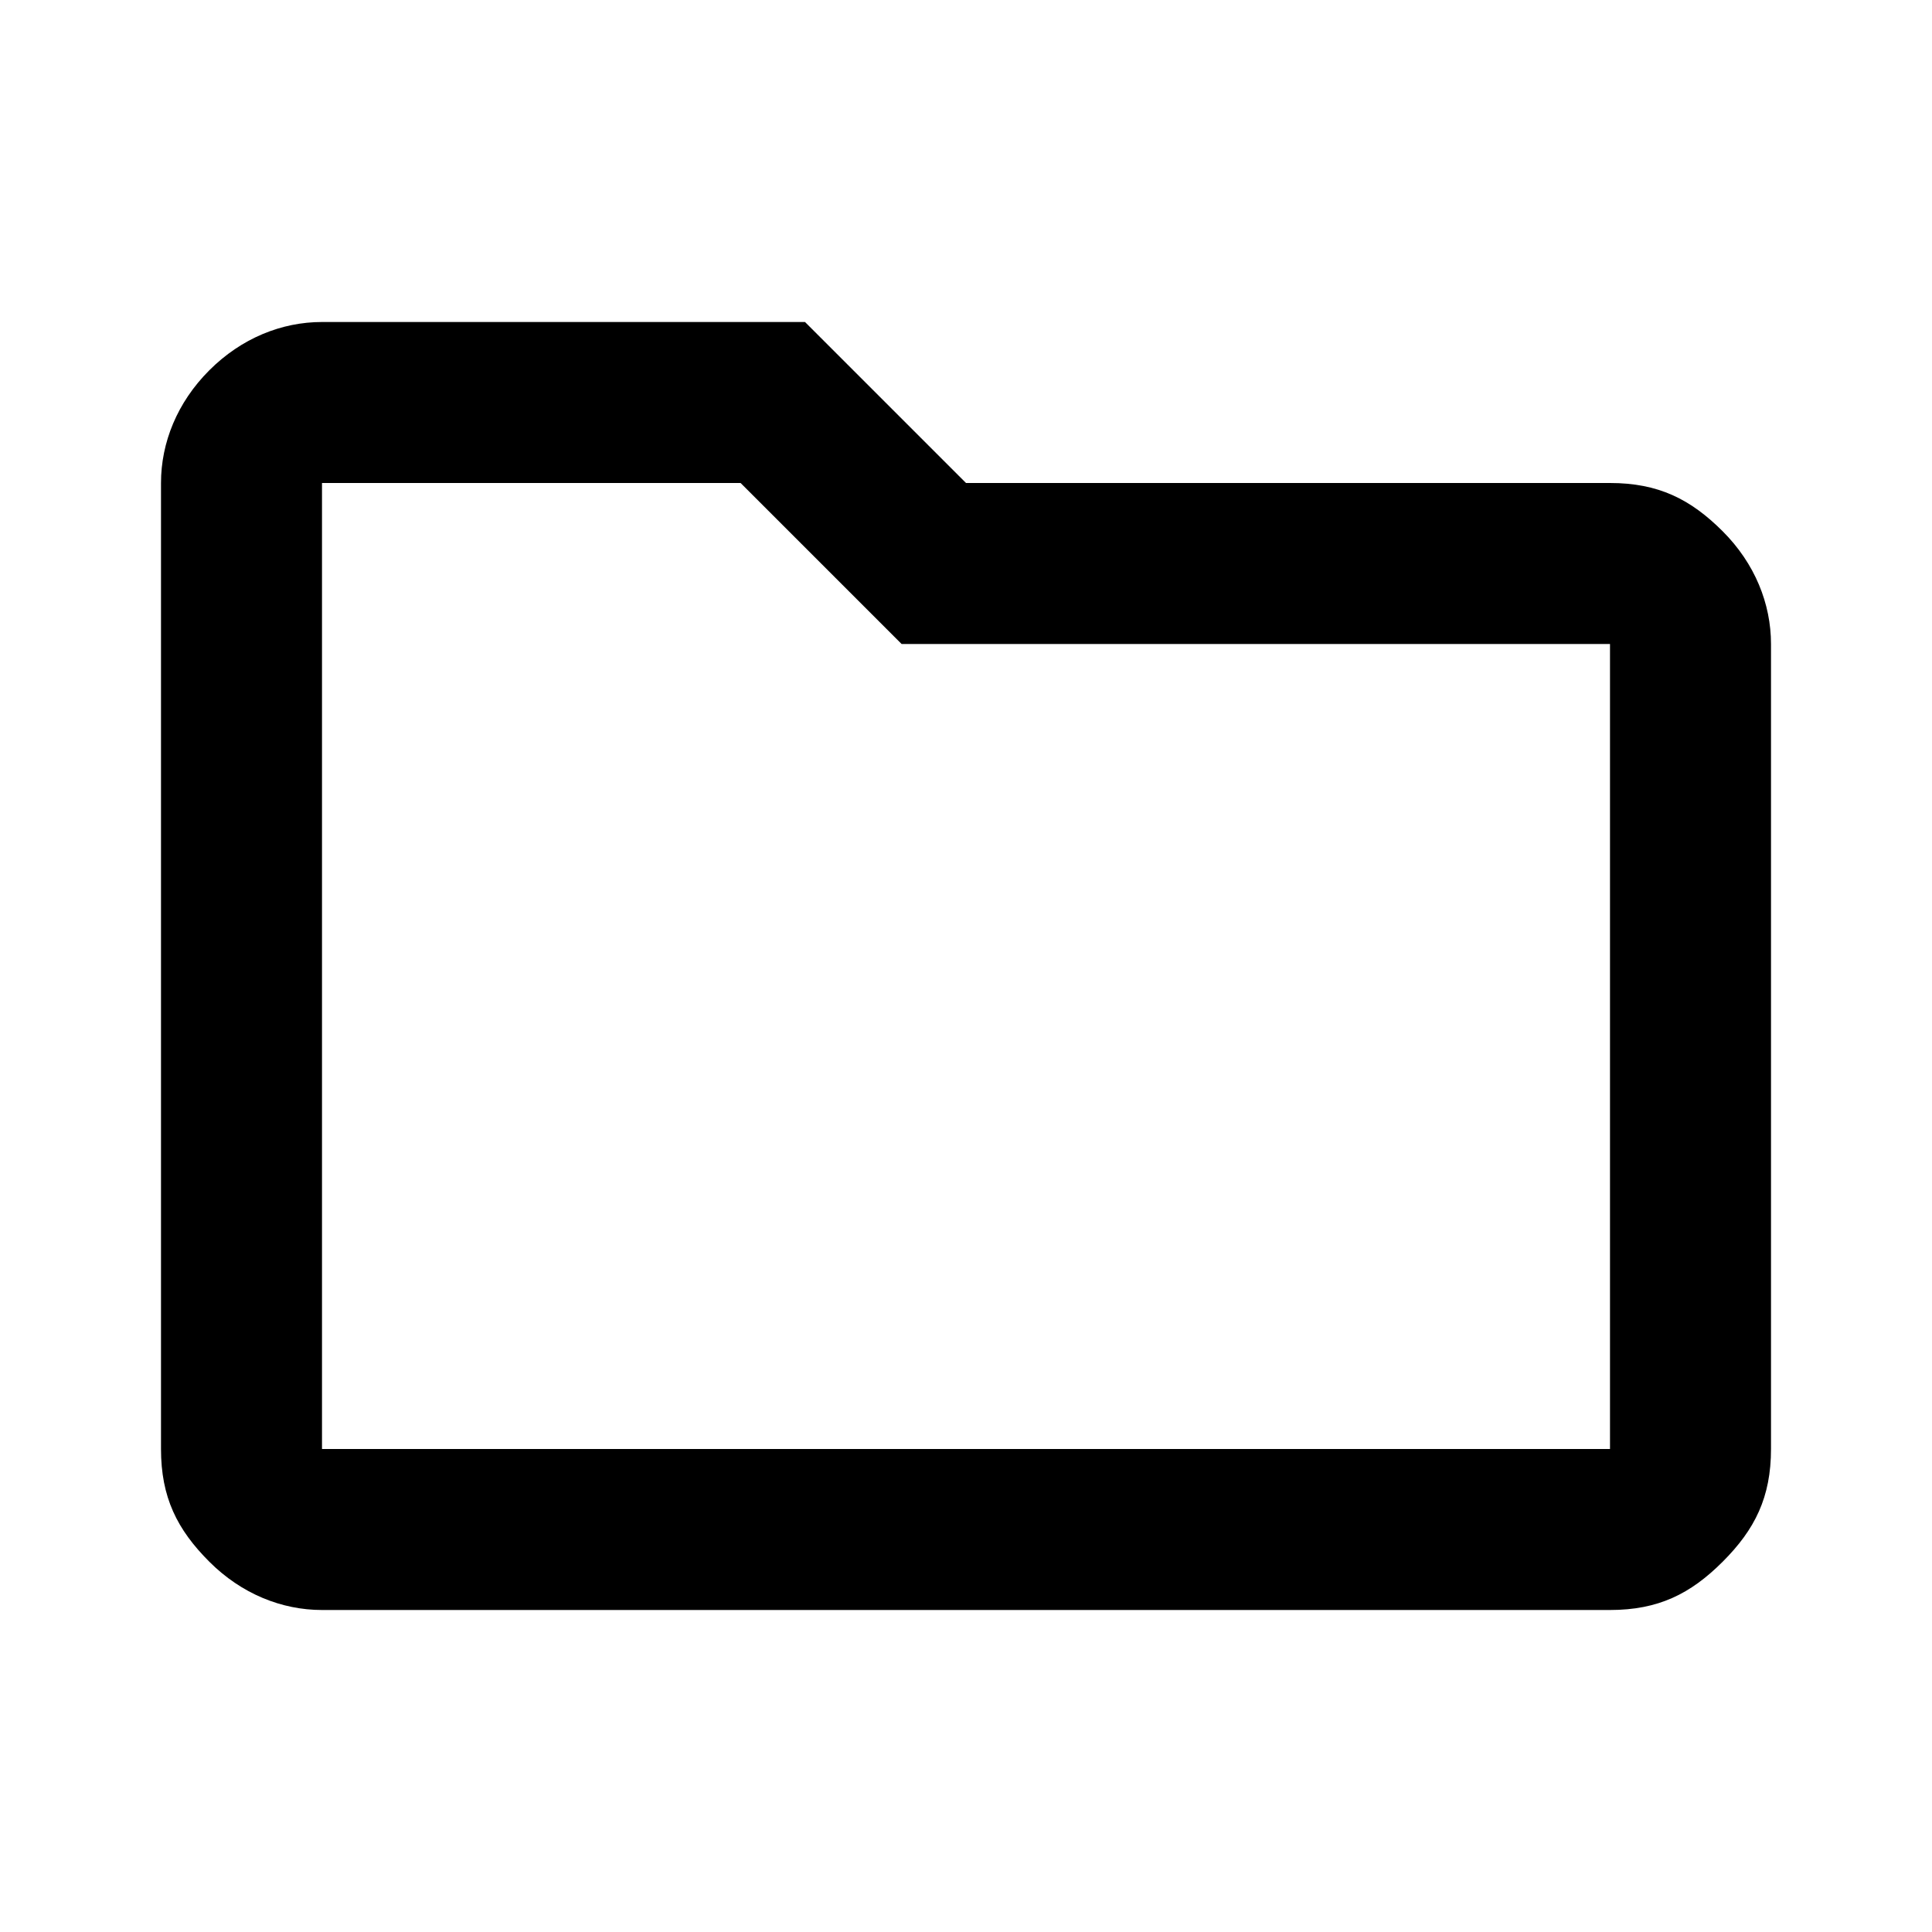
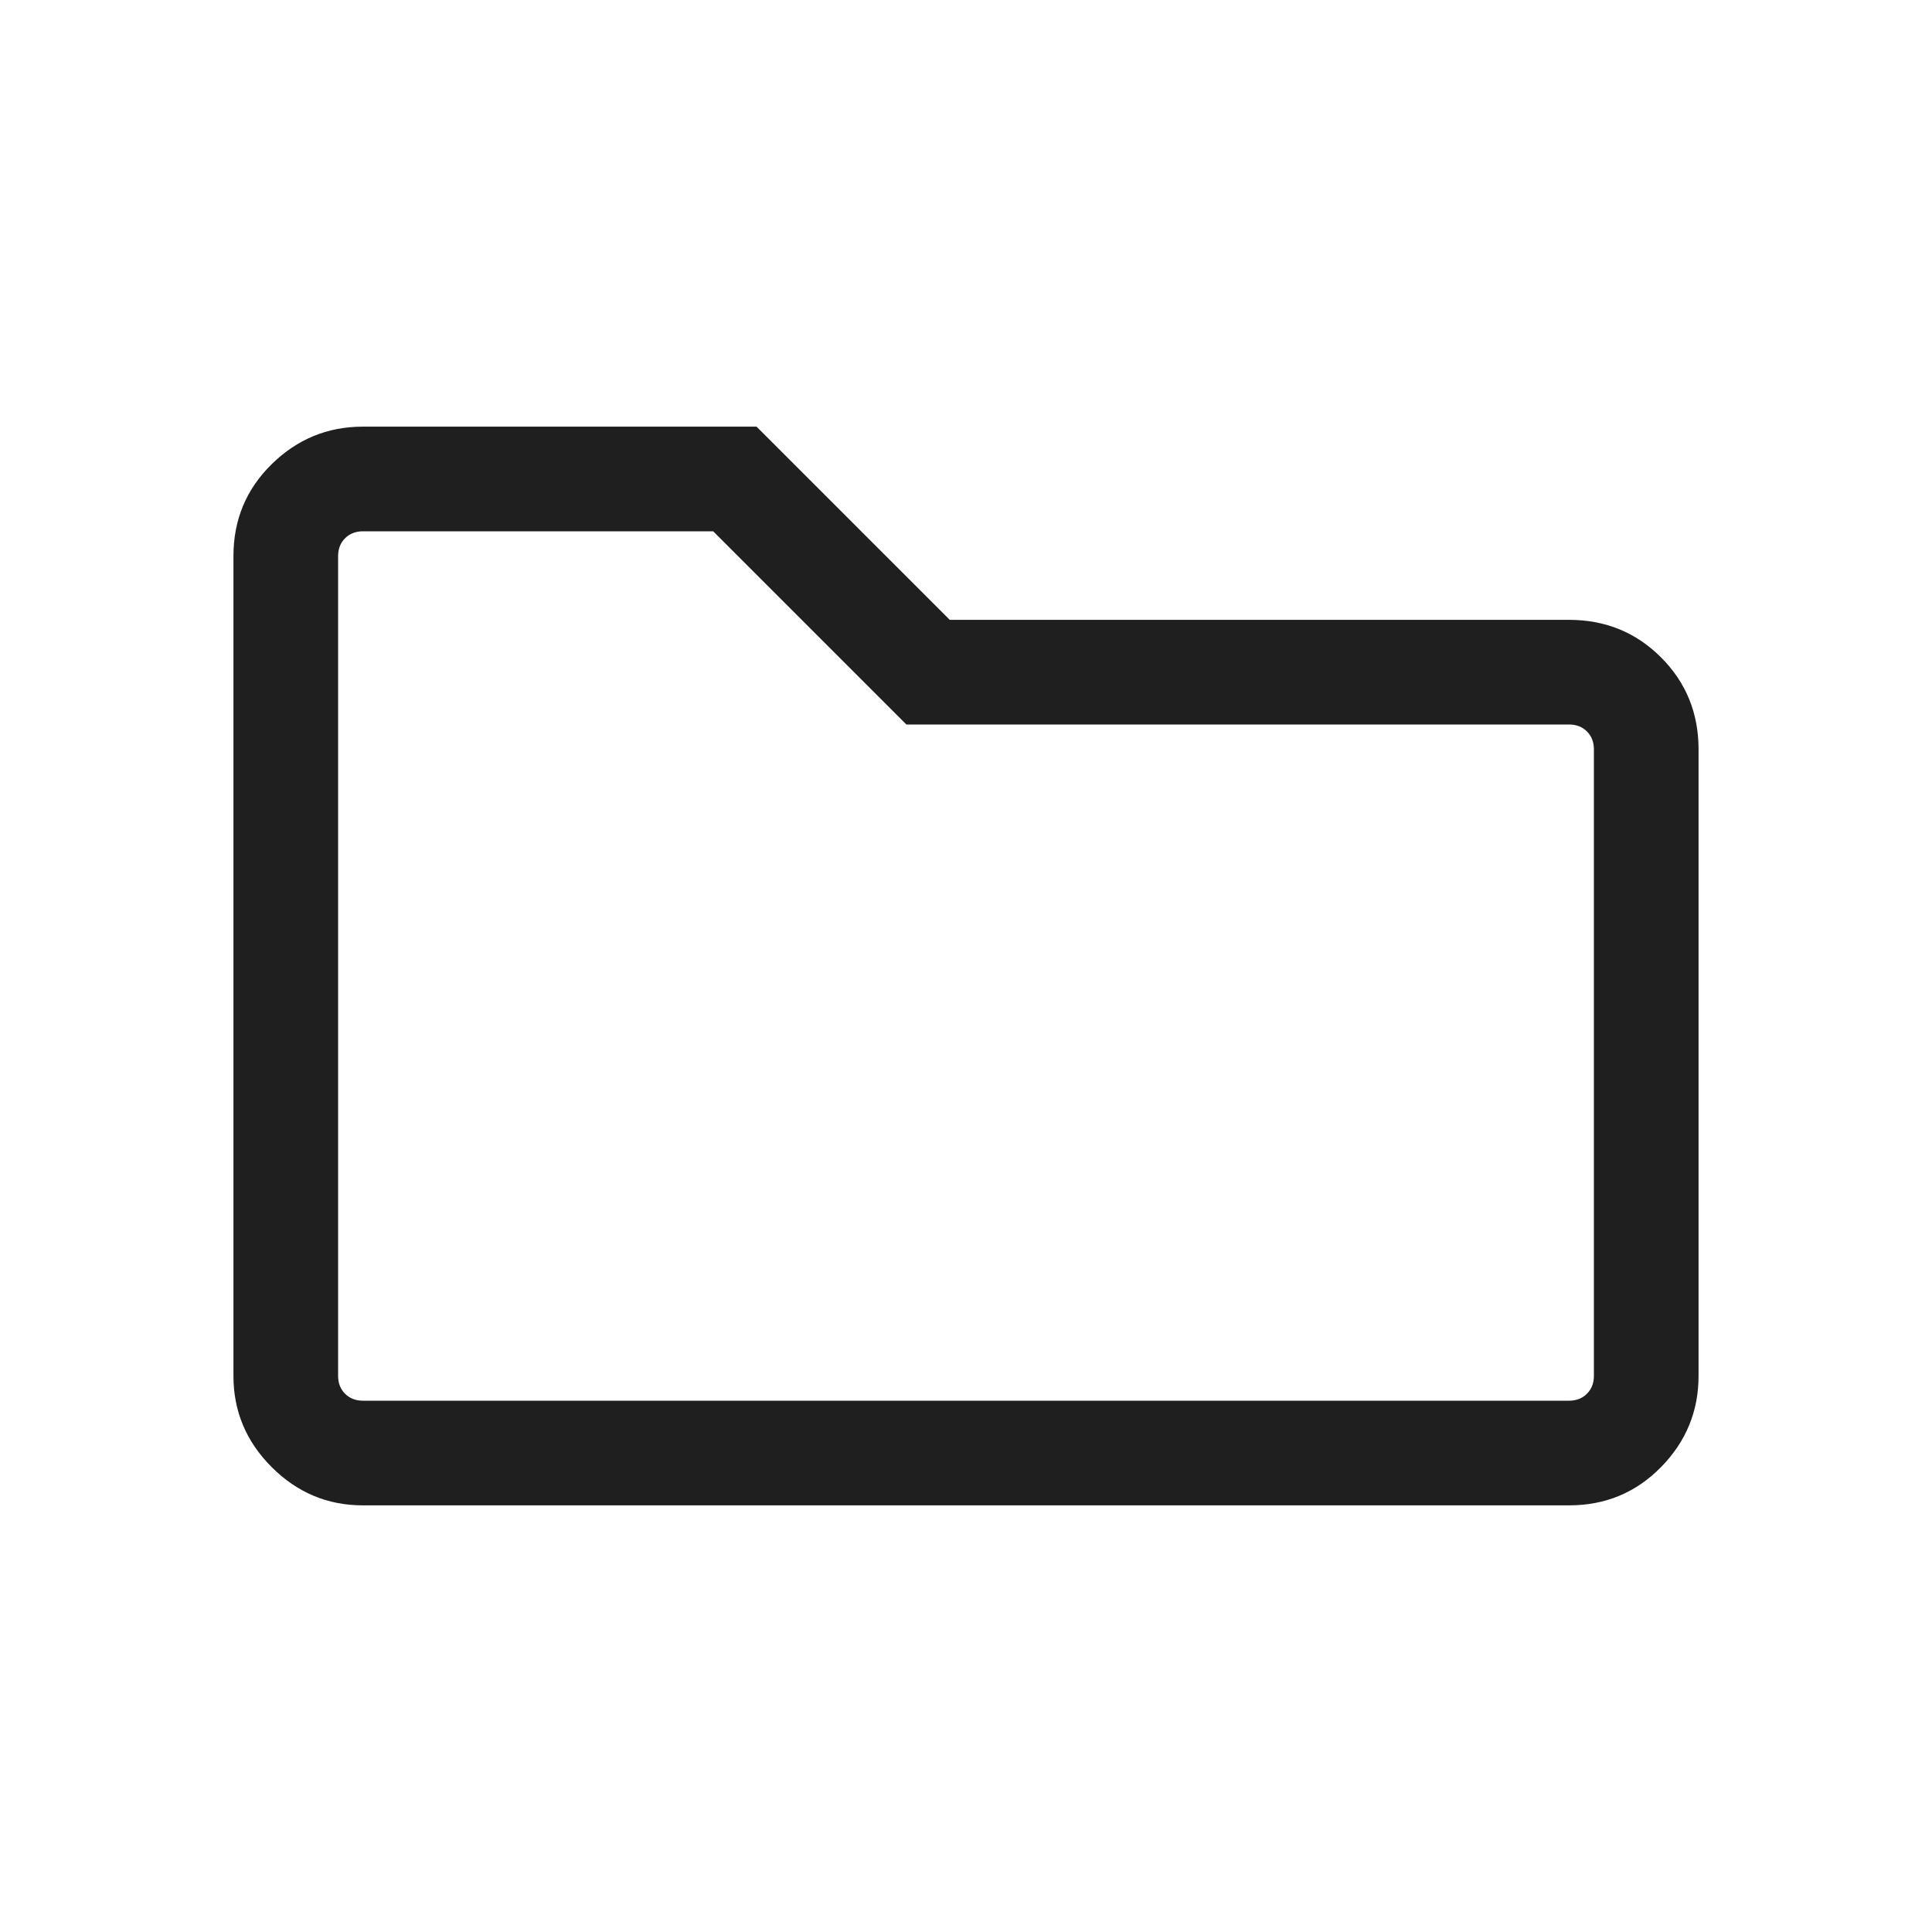
- <svg xmlns="http://www.w3.org/2000/svg" version="1.1" id="Layer_1" x="0px" y="0px" viewBox="0 0 24 24" style="enable-background:new 0 0 24 24;" xml:space="preserve">
-   <g>
-     <path d="M4,20c-0.5,0-1-0.2-1.4-0.6S2,18.6,2,18V6c0-0.5,0.2-1,0.6-1.4C3,4.2,3.5,4,4,4h6l2,2h8c0.6,0,1,0.2,1.4,0.6   C21.8,7,22,7.5,22,8v10c0,0.6-0.2,1-0.6,1.4S20.6,20,20,20H4z M4,18h16V8h-8.8l-2-2H4V18z M4,18V6V18z" />
+ <svg xmlns="http://www.w3.org/2000/svg" height="20px" viewBox="0 0 960 960" width="20px" fill="#1f1f1f">
+   <g transform="translate(0 960)">
+     <path d="M180.31-212Q154-212 135-231q-19-19-19-45.31v-407.38q0-27.01 19-45.66Q154-748 180.31-748h195.61l96 96h307.77q27.01 0 45.66 18.65Q844-614.7 844-587.69v311.38Q844-250 825.35-231q-18.65 19-45.66 19H180.31Zm0-52h599.38q5.39 0 8.85-3.46t3.46-8.85v-311.38q0-5.39-3.46-8.85t-8.85-3.46H450.38l-96-96H180.31q-5.39 0-8.85 3.46t-3.46 8.85v407.38q0 5.39 3.46 8.85t8.85 3.46ZM168-264v-432 432Z" />
  </g>
</svg>
